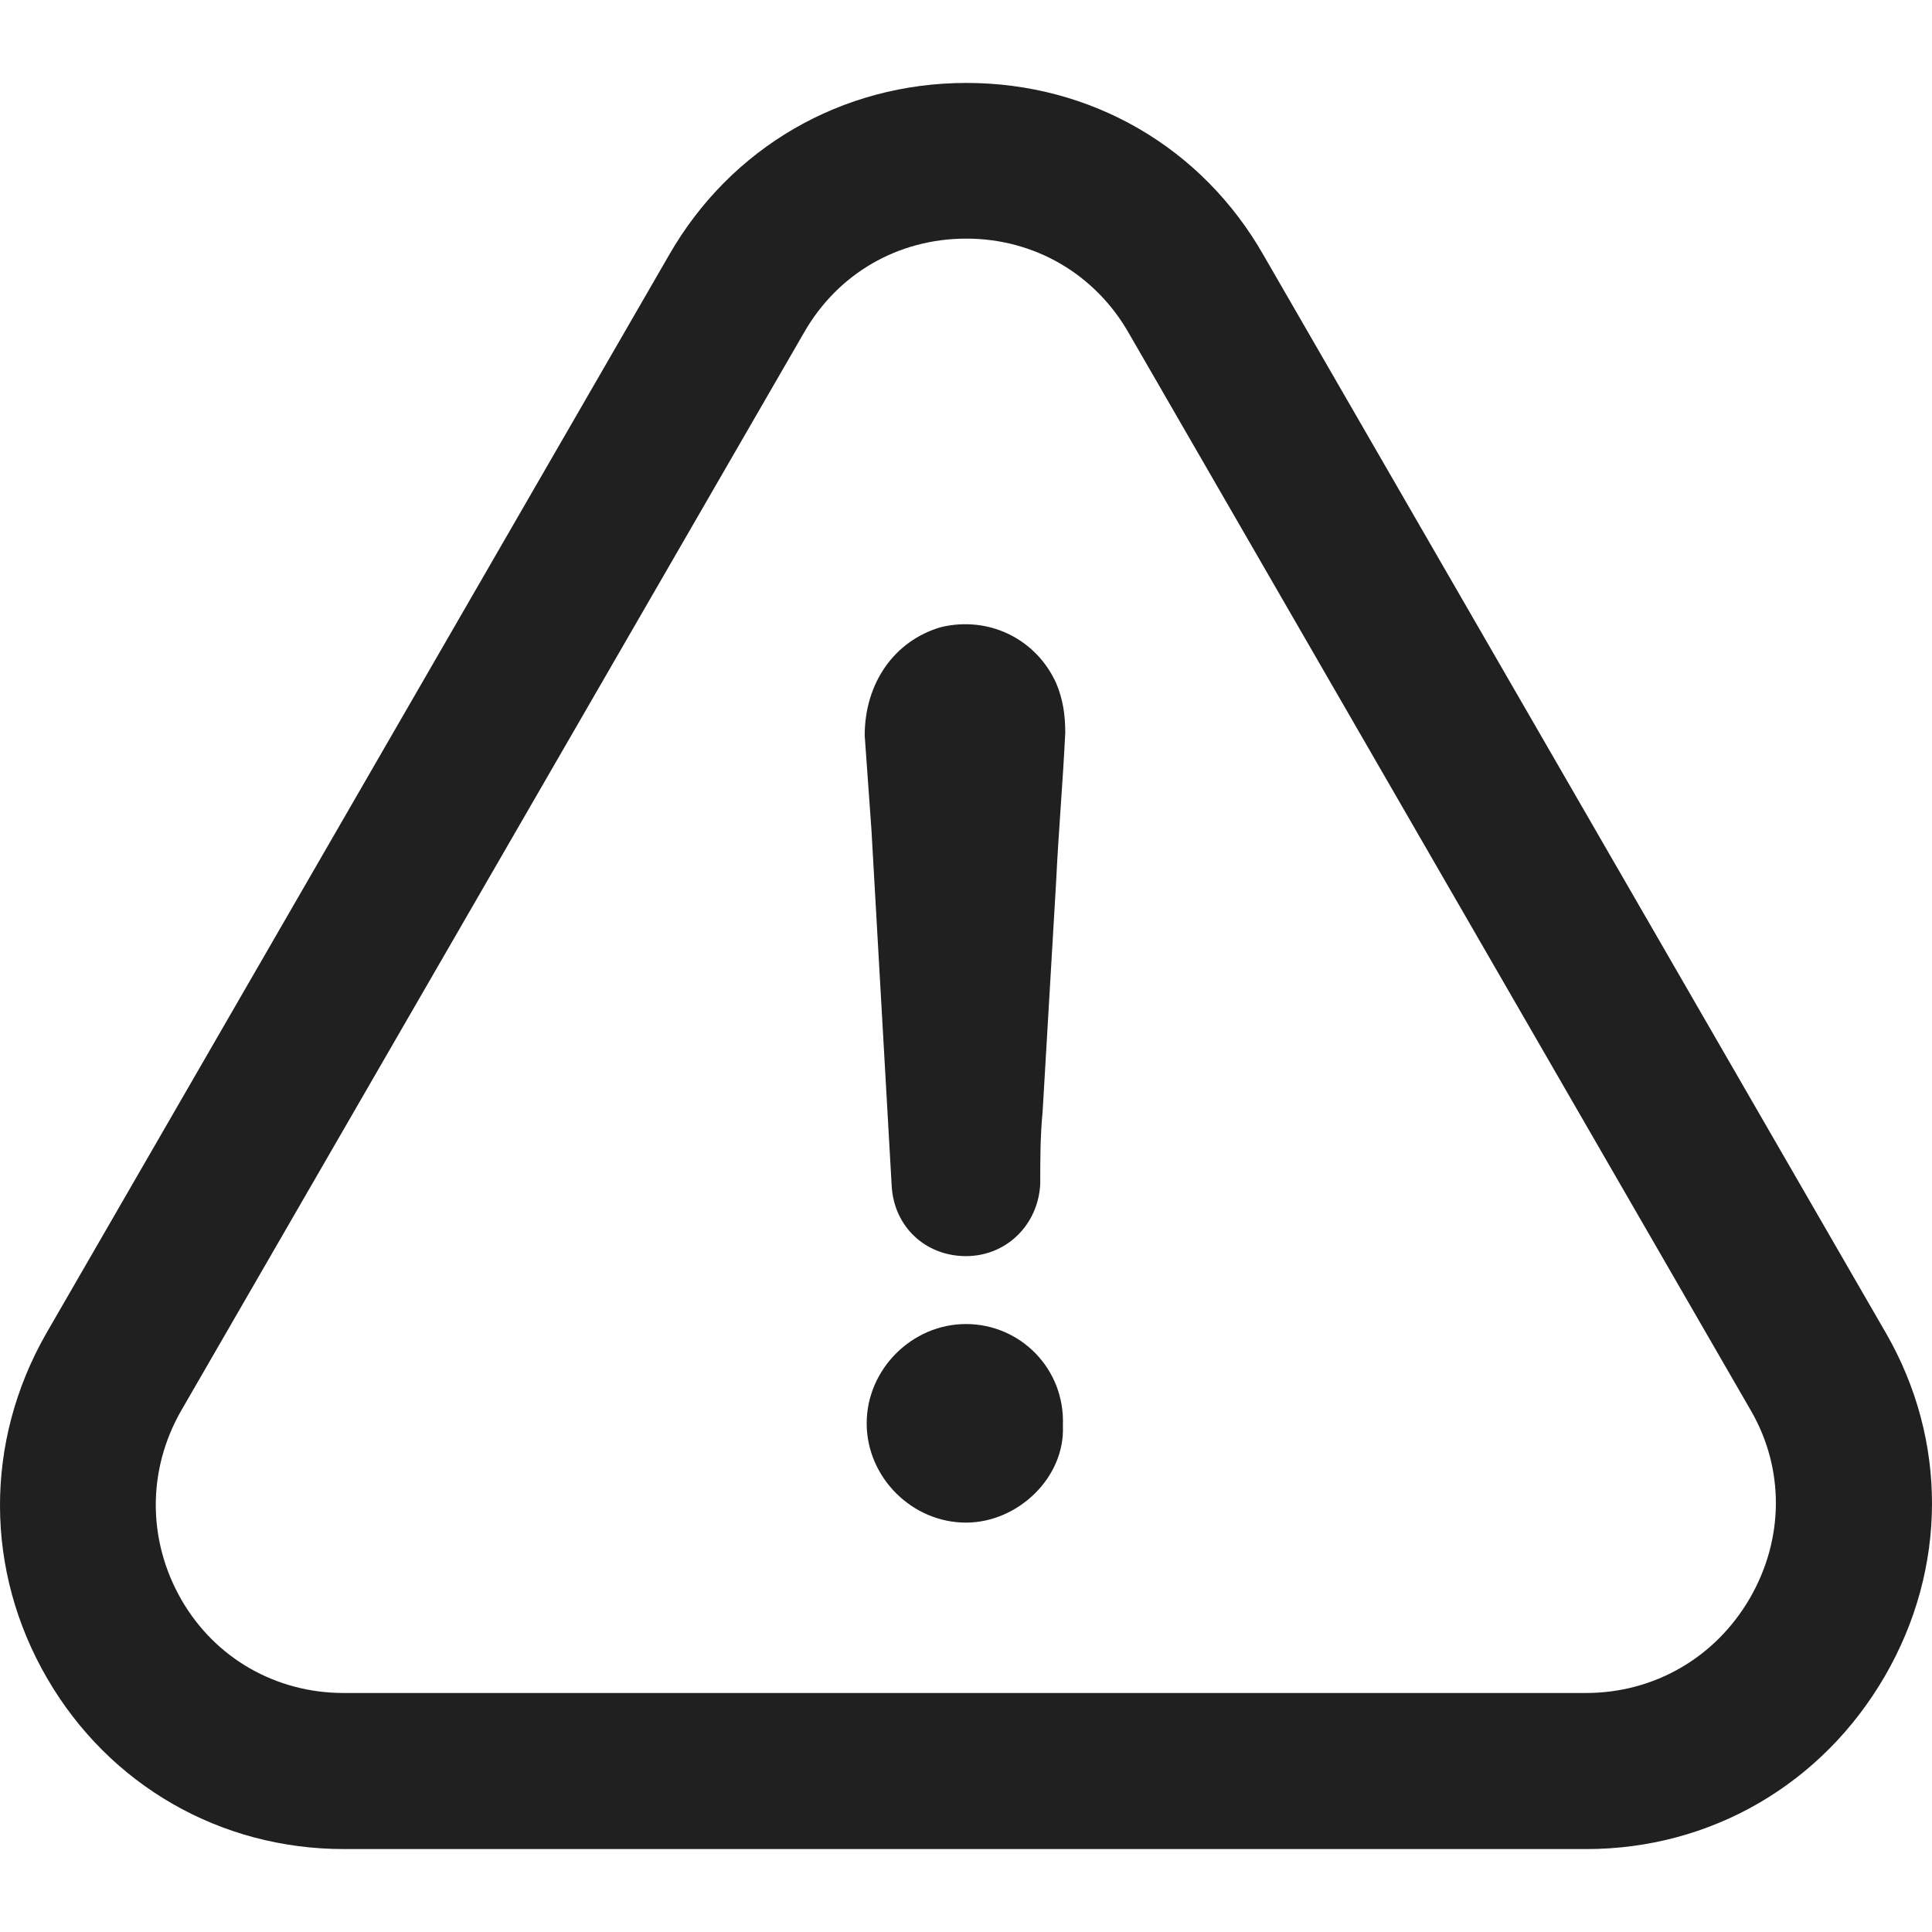
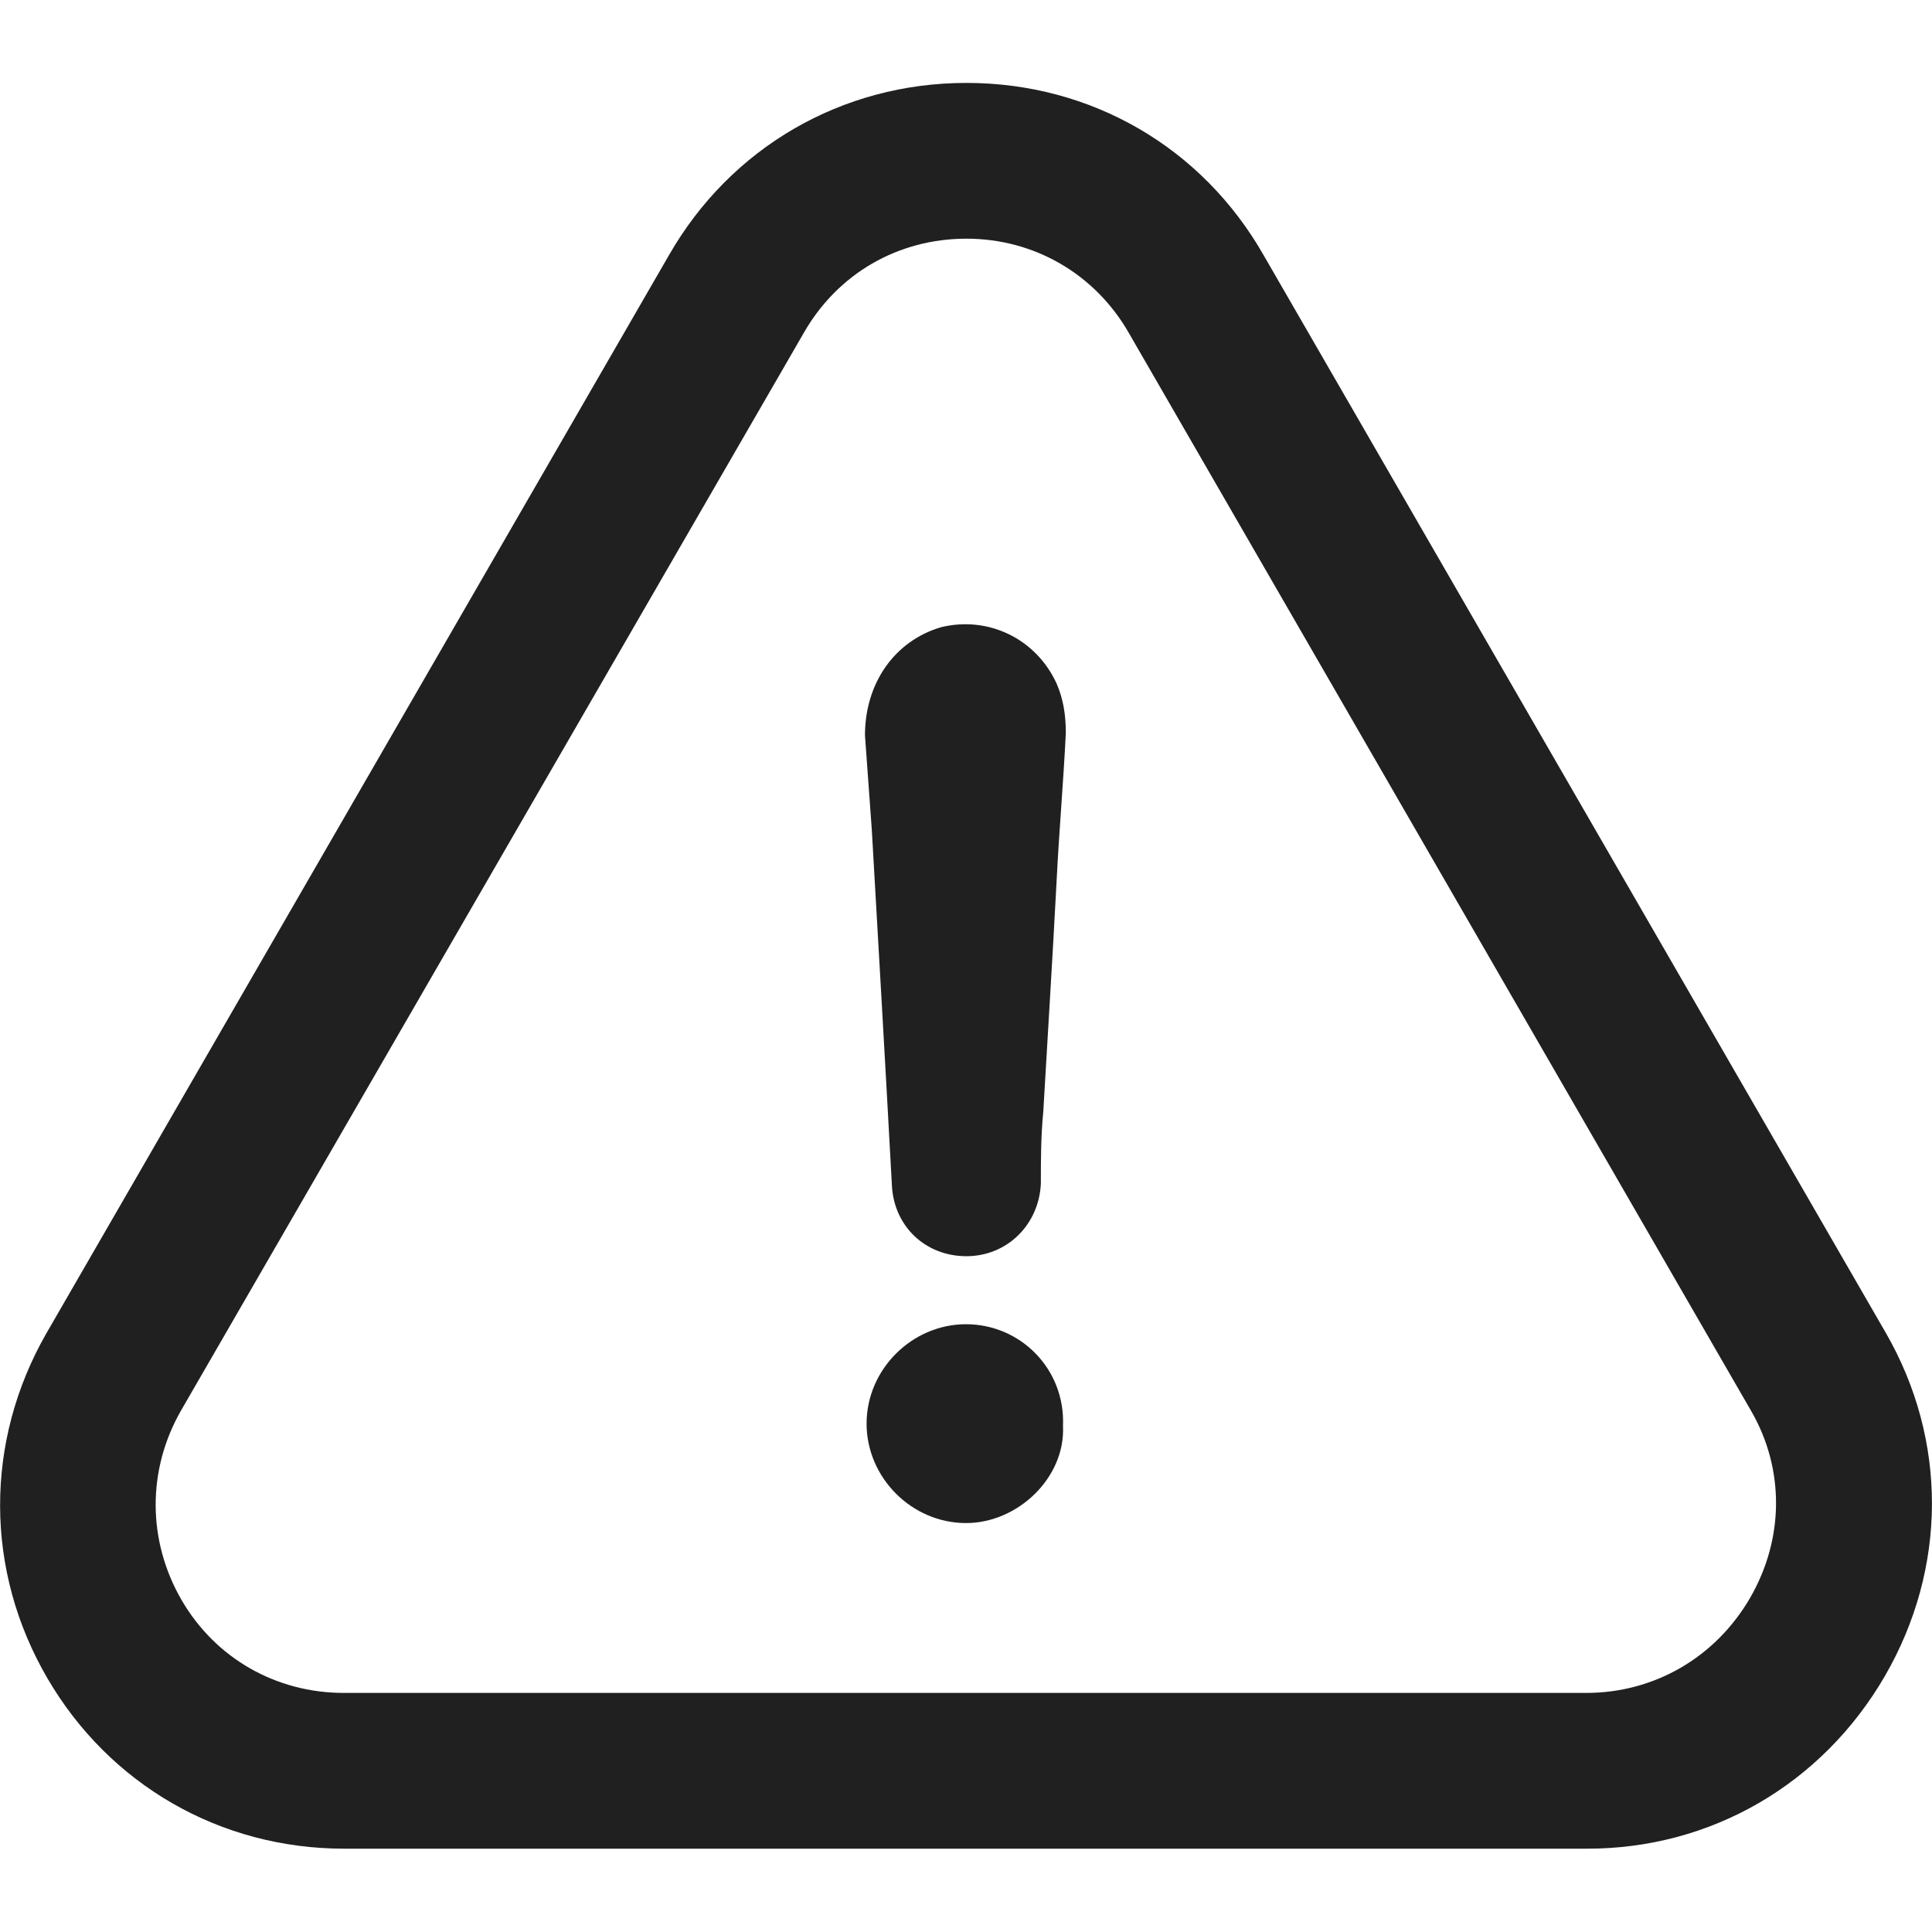
- <svg xmlns="http://www.w3.org/2000/svg" version="1.1" x="0px" y="0px" viewBox="0 0 486.463 486.463" style="enable-background:new 0 0 486.463 486.463;" xml:space="preserve">
+ <svg xmlns="http://www.w3.org/2000/svg" version="1.1" x="0px" y="0px" width="48px" height="48px" viewBox="0 0 48 48" enable-background="new 0 0 48 48" xml:space="preserve">
  <g fill="#202020">
-     <path d="M243.225,333.382c-13.6,0-25,11.4-25,25s11.4,25,25,25c13.1,0,25-11.4,24.4-24.4 C268.225,344.682,256.925,333.382,243.225,333.382z" />
-     <path d="M474.625,421.982c15.7-27.1,15.8-59.4,0.2-86.4l-156.6-271.2c-15.5-27.3-43.5-43.5-74.9-43.5s-59.4,16.3-74.9,43.4 l-156.8,271.5c-15.6,27.3-15.5,59.8,0.3,86.9c15.6,26.8,43.5,42.9,74.7,42.9h312.8 C430.725,465.582,458.825,449.282,474.625,421.982z M440.625,402.382c-8.7,15-24.1,23.9-41.3,23.9h-312.8 c-17,0-32.3-8.7-40.8-23.4c-8.6-14.9-8.7-32.7-0.1-47.7l156.8-271.4c8.5-14.9,23.7-23.7,40.9-23.7c17.1,0,32.4,8.9,40.9,23.8 l156.7,271.4C449.325,369.882,449.225,387.482,440.625,402.382z" />
-     <path d="M237.025,157.882c-11.9,3.4-19.3,14.2-19.3,27.3c0.6,7.9,1.1,15.9,1.7,23.8c1.7,30.1,3.4,59.6,5.1,89.7 c0.6,10.2,8.5,17.6,18.7,17.6c10.2,0,18.2-7.9,18.7-18.2c0-6.2,0-11.9,0.6-18.2c1.1-19.3,2.3-38.6,3.4-57.9 c0.6-12.5,1.7-25,2.3-37.5c0-4.5-0.6-8.5-2.3-12.5C260.825,160.782,248.925,155.082,237.025,157.882z" />
+     <path d="M46.83,41.64c1.55-2.68,1.56-5.86,0.02-8.53L31.4,6.35c-1.53-2.69-4.29-4.29-7.39-4.29s-5.86,1.61-7.39,4.28 L1.15,33.13c-1.54,2.69-1.53,5.9,0.03,8.57c1.54,2.64,4.29,4.23,7.37,4.23h30.86C42.5,45.94,45.27,44.33,46.83,41.64z M43.48,39.7 c-0.86,1.48-2.38,2.36-4.07,2.36H8.54c-1.68,0-3.19-0.86-4.03-2.31c-0.85-1.47-0.86-3.23-0.01-4.71L19.97,8.27 c0.84-1.47,2.34-2.34,4.04-2.34c1.69,0,3.2,0.88,4.04,2.35l15.46,26.78C44.34,36.5,44.33,38.23,43.48,39.7z" />
+     <path d="M24,32.9c-1.34,0-2.47,1.12-2.47,2.47c0,1.34,1.12,2.47,2.47,2.47c1.29,0,2.47-1.13,2.41-2.41 C26.47,34.01,25.35,32.9,24,32.9z" />
+     <path d="M23.39,15.58c-1.17,0.34-1.9,1.4-1.9,2.69c0.06,0.78,0.11,1.57,0.17,2.35c0.17,2.97,0.34,5.88,0.5,8.85 c0.06,1.01,0.84,1.74,1.85,1.74s1.8-0.78,1.85-1.8c0-0.61,0-1.17,0.06-1.79c0.11-1.9,0.23-3.81,0.33-5.71 c0.06-1.23,0.17-2.47,0.23-3.7c0-0.44-0.06-0.84-0.23-1.23C25.74,15.87,24.56,15.3,23.39,15.58z" />
  </g>
</svg>
